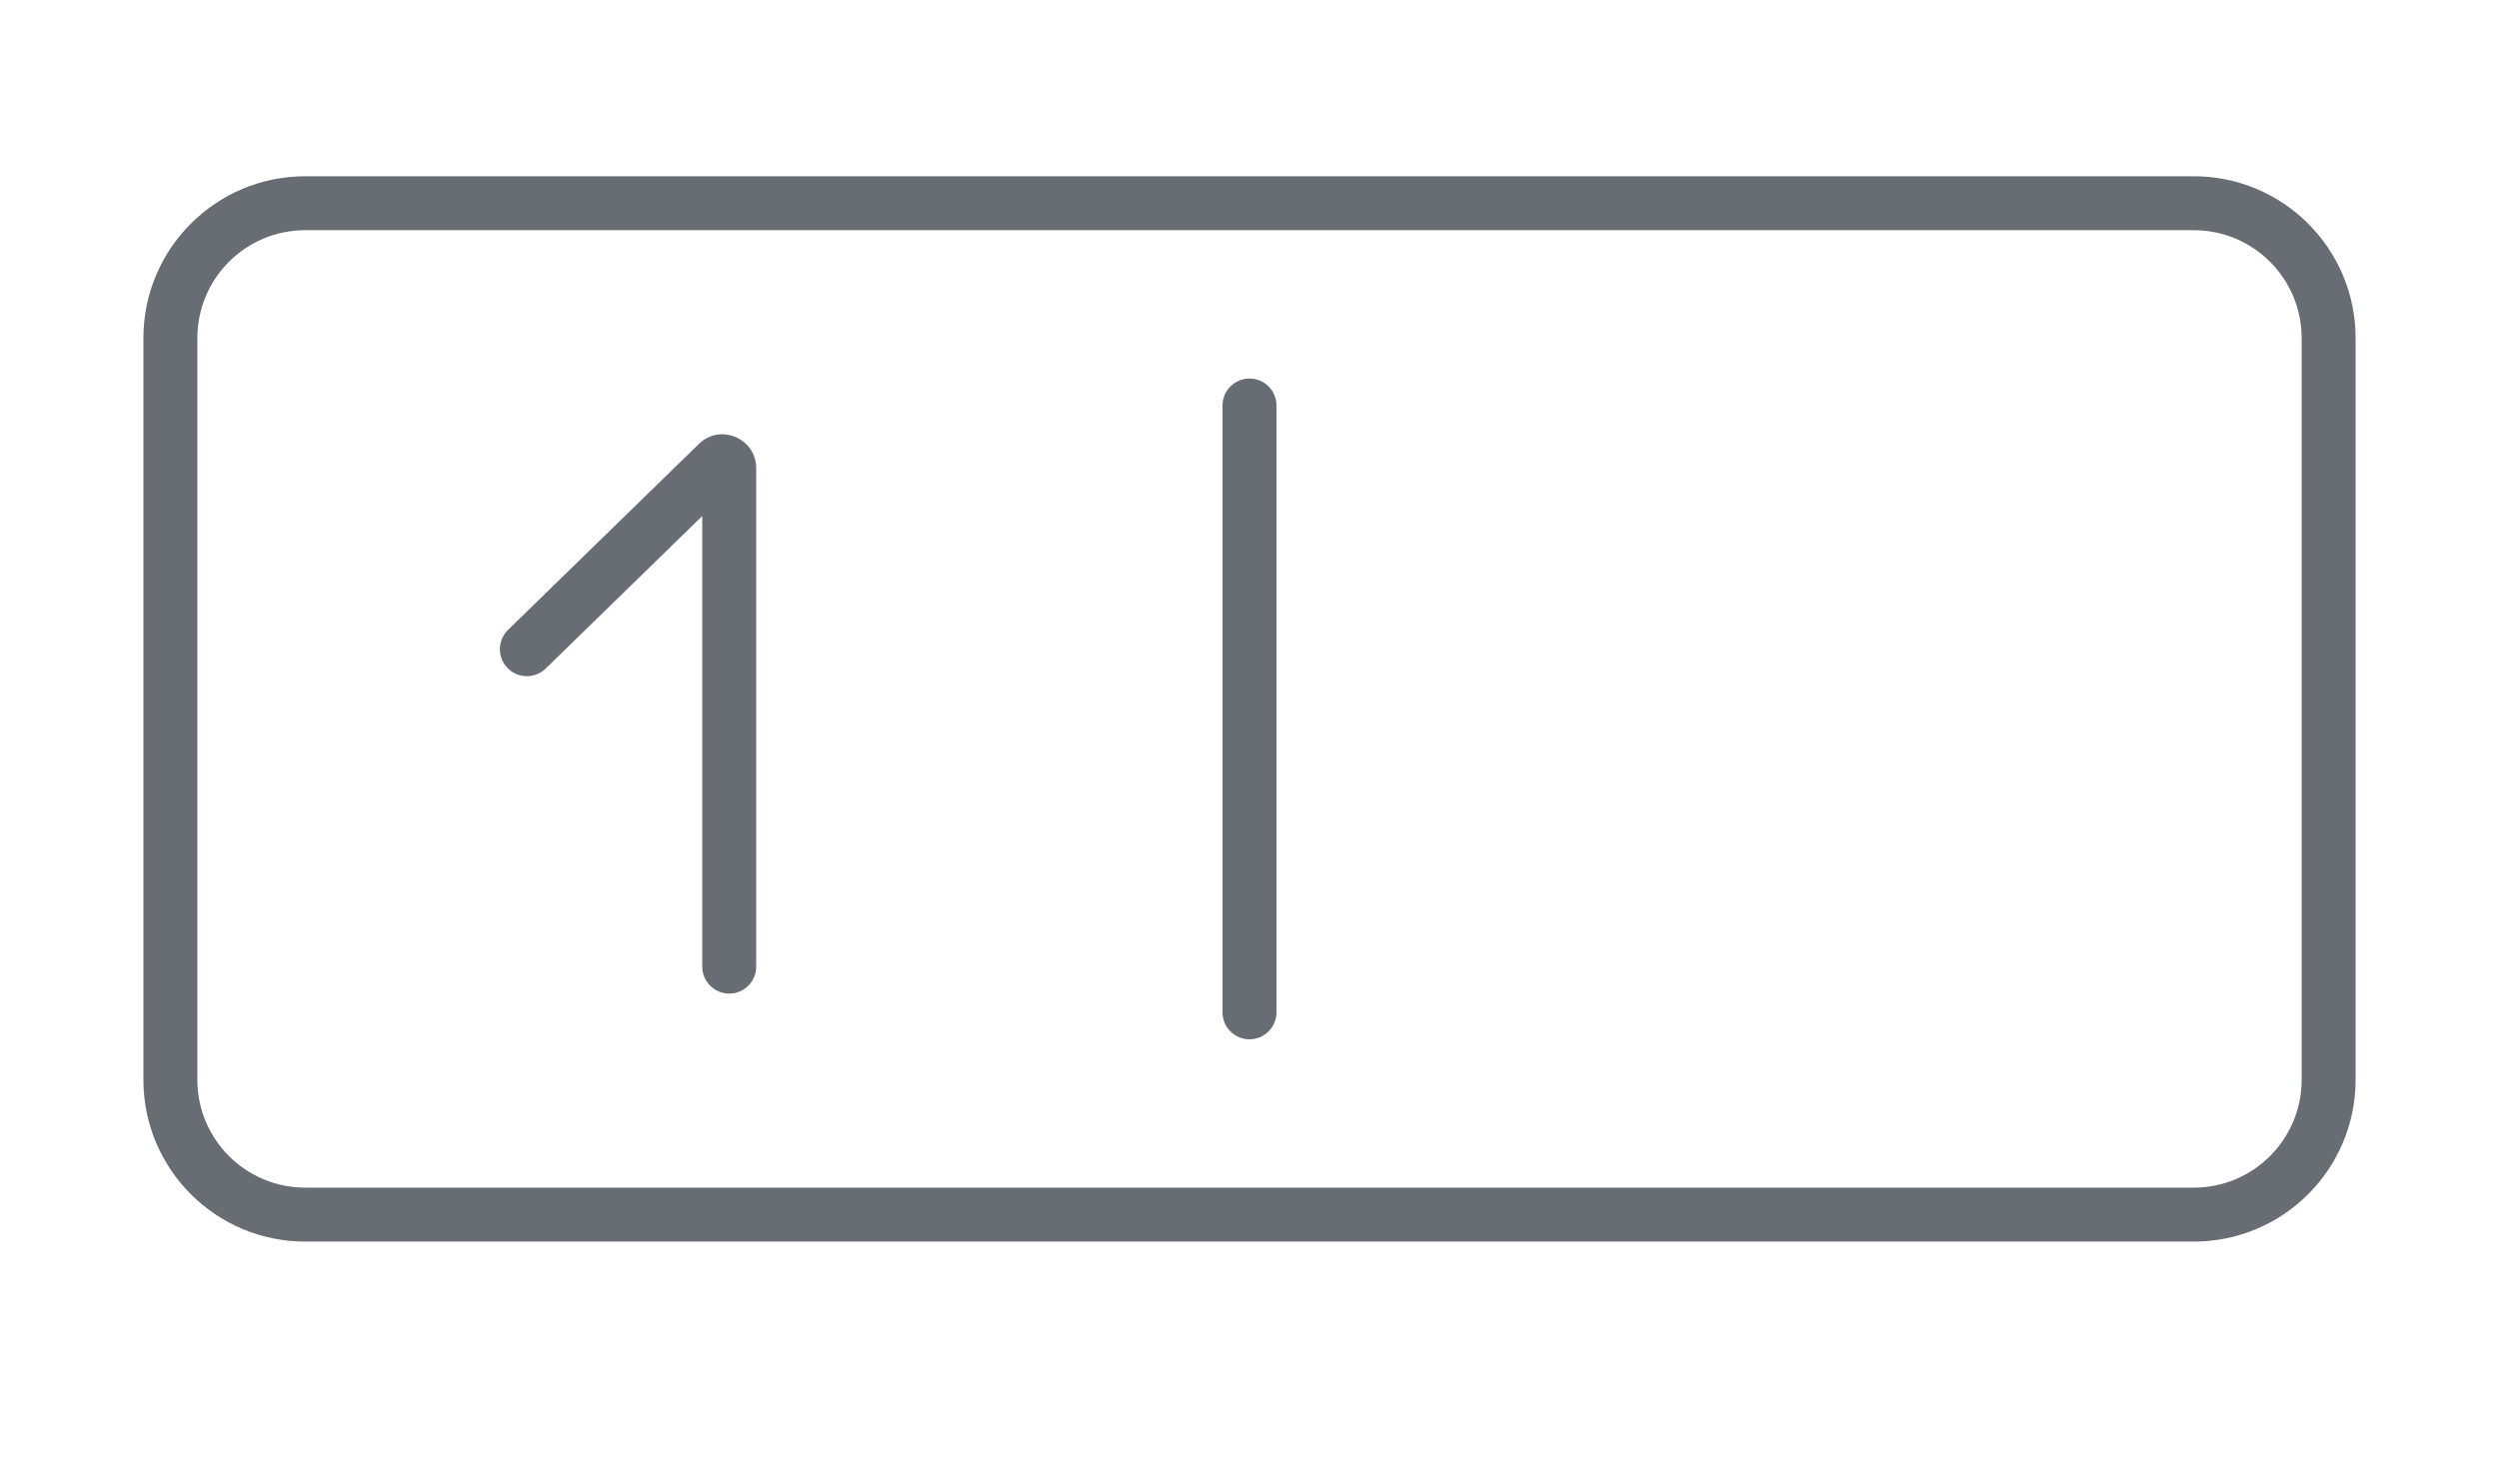
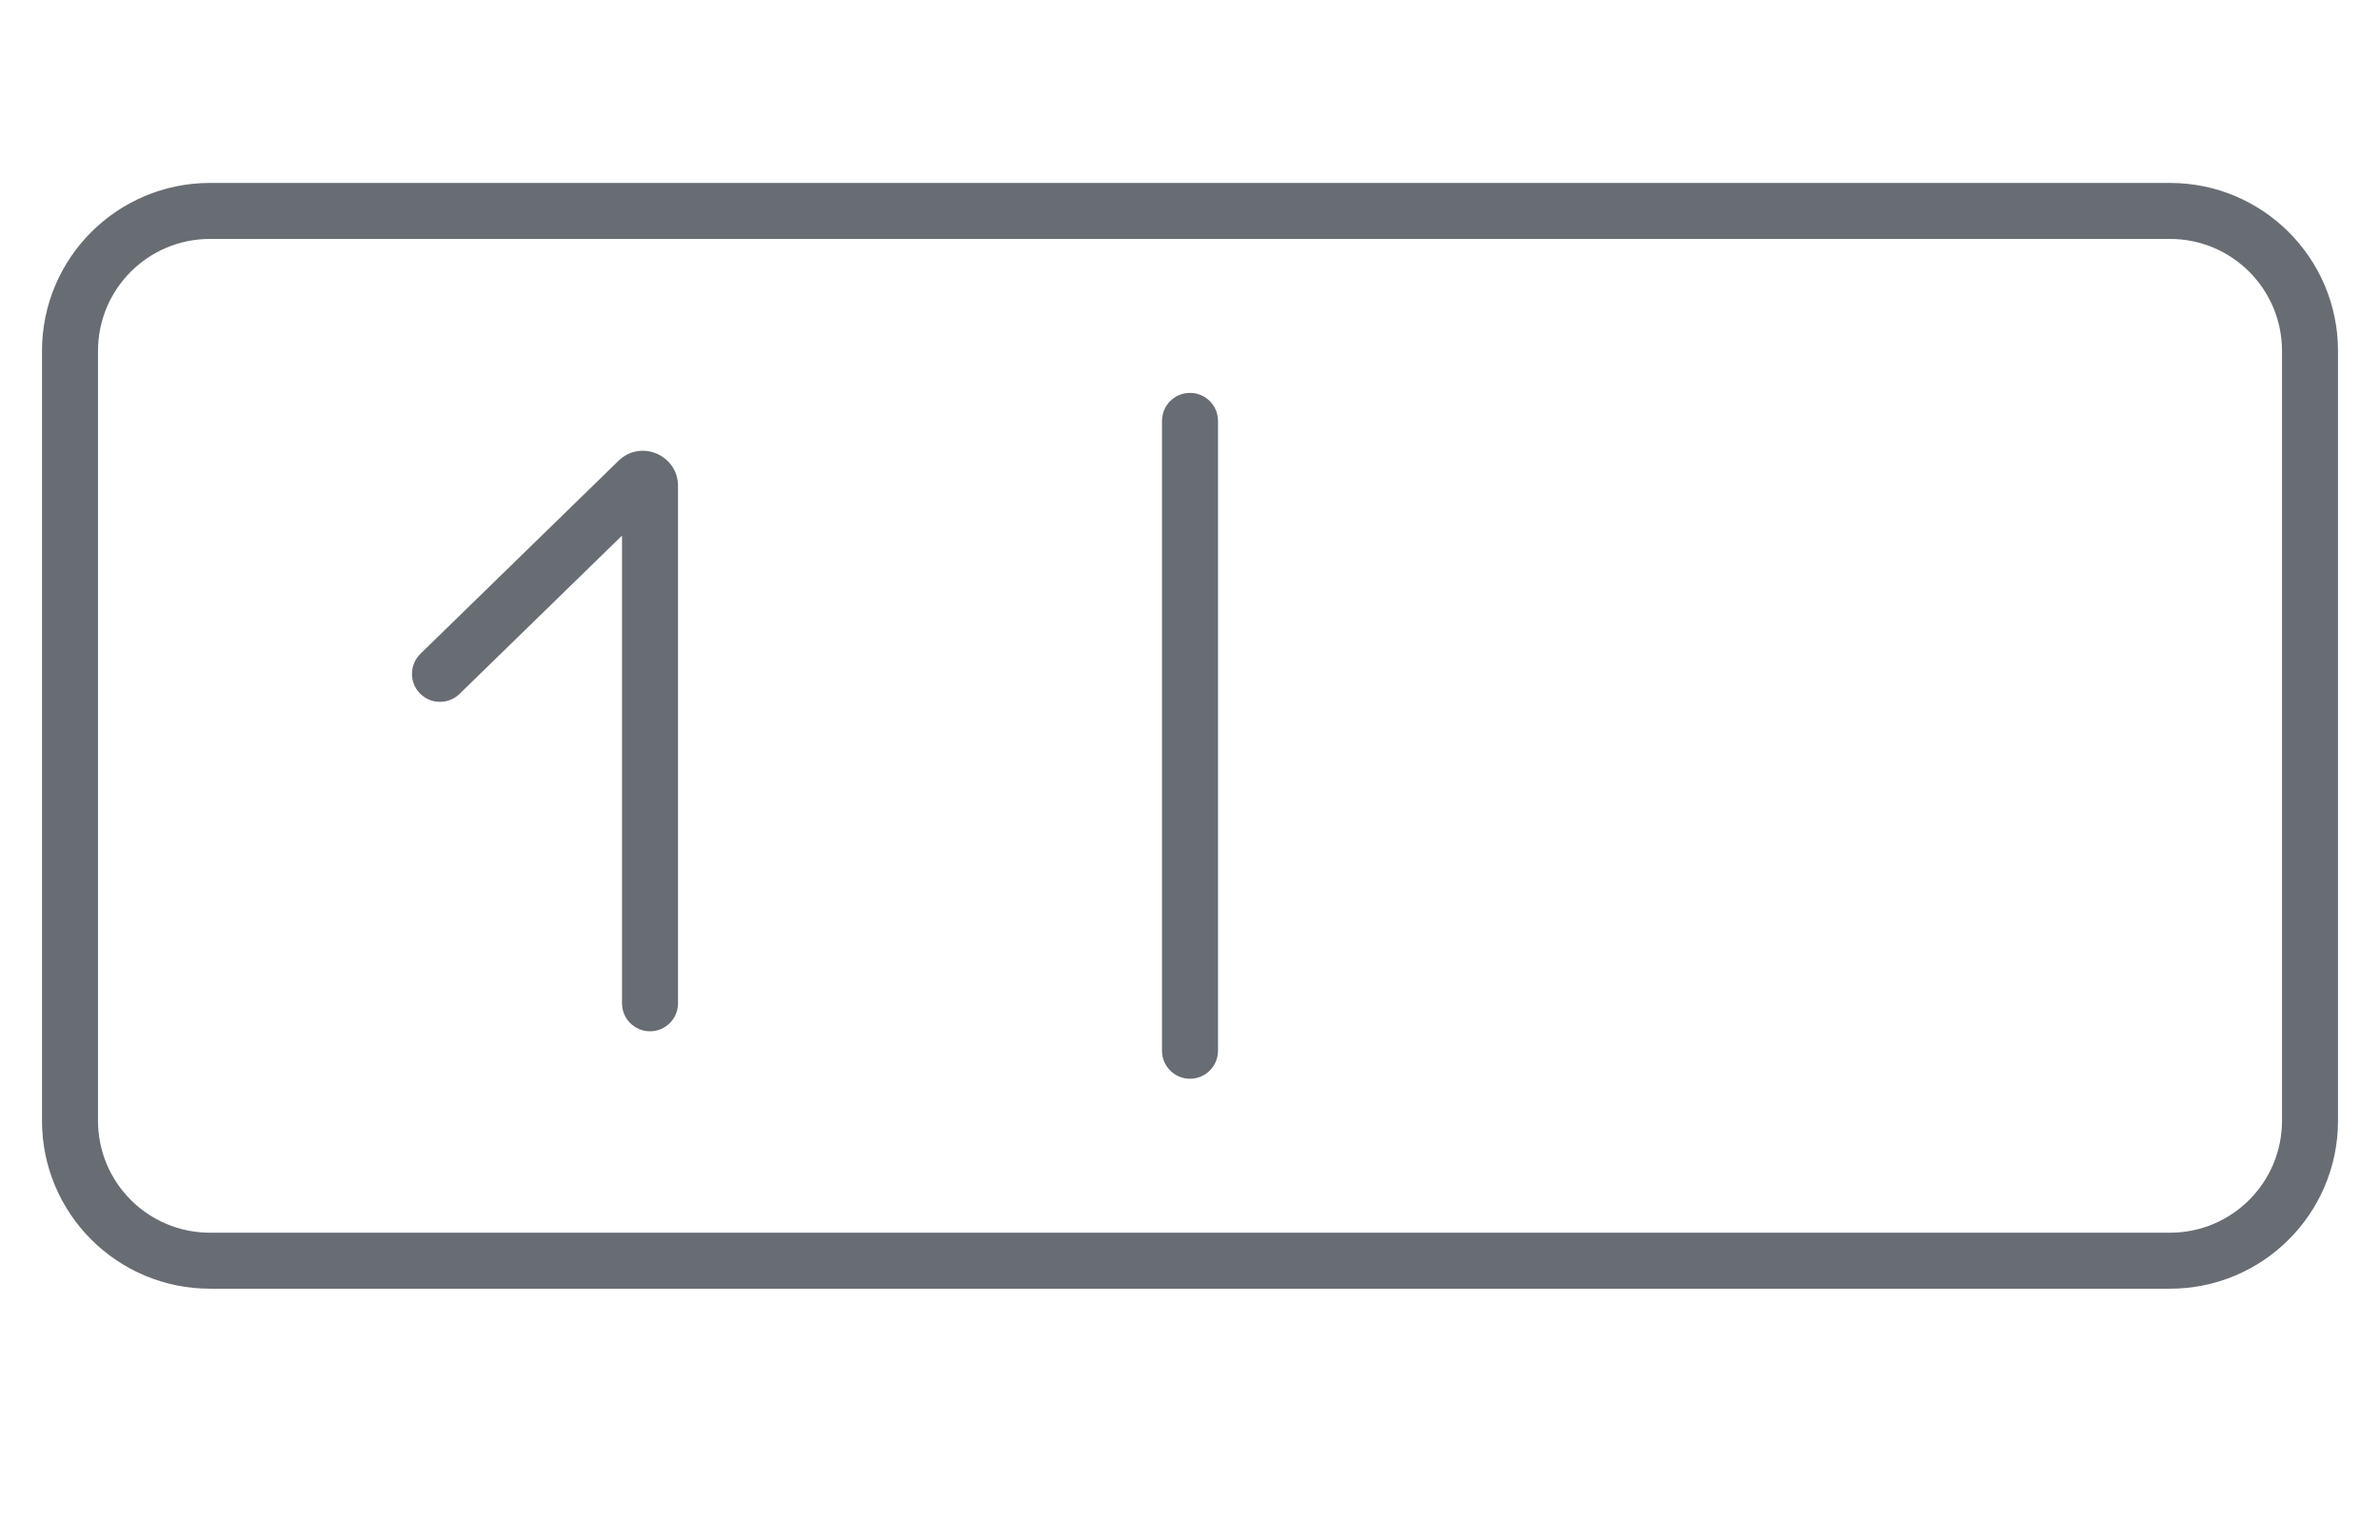
- <svg xmlns="http://www.w3.org/2000/svg" width="32" height="19" viewBox="0 0 34 22" fill="none">
+ <svg xmlns="http://www.w3.org/2000/svg" width="34" height="22" viewBox="0 0 34 22" fill="none">
  <path d="M16.6 15.014C16.6 15.235 16.779 15.414 17 15.414C17.221 15.414 17.4 15.235 17.4 15.014L16.6 15.014ZM17.4 6.014C17.4 5.793 17.221 5.614 17 5.614C16.779 5.614 16.6 5.793 16.6 6.014L17.4 6.014ZM8.886 14.336C8.886 14.557 9.065 14.736 9.286 14.736C9.507 14.736 9.686 14.557 9.686 14.336L8.886 14.336ZM9.286 6.943L8.886 6.943L8.886 6.943L9.286 6.943ZM9.116 6.871L8.836 6.584L8.836 6.584L9.116 6.871ZM6.006 9.342C5.848 9.497 5.845 9.75 5.999 9.908C6.153 10.066 6.407 10.069 6.565 9.915L6.006 9.342ZM3 3.414H31V2.614H3V3.414ZM32.6 5.014V16.014H33.4V5.014H32.6ZM31 17.614H3V18.414H31V17.614ZM1.4 16.014V5.014H0.6V16.014H1.4ZM3 17.614C2.116 17.614 1.4 16.898 1.4 16.014H0.6C0.6 17.34 1.675 18.414 3 18.414V17.614ZM32.6 16.014C32.6 16.898 31.884 17.614 31 17.614V18.414C32.325 18.414 33.4 17.34 33.4 16.014H32.6ZM31 3.414C31.884 3.414 32.6 4.13 32.6 5.014H33.4C33.4 3.689 32.325 2.614 31 2.614V3.414ZM3 2.614C1.675 2.614 0.6 3.689 0.6 5.014H1.4C1.4 4.13 2.116 3.414 3 3.414V2.614ZM17.4 15.014L17.4 6.014L16.6 6.014L16.6 15.014L17.4 15.014ZM9.686 14.336L9.686 6.943L8.886 6.943L8.886 14.336L9.686 14.336ZM8.836 6.584L6.006 9.342L6.565 9.915L9.395 7.157L8.836 6.584ZM9.686 6.943C9.686 6.504 9.156 6.273 8.836 6.584L9.395 7.157C9.202 7.345 8.886 7.205 8.886 6.943L9.686 6.943Z" fill="#676D73" />
</svg>
